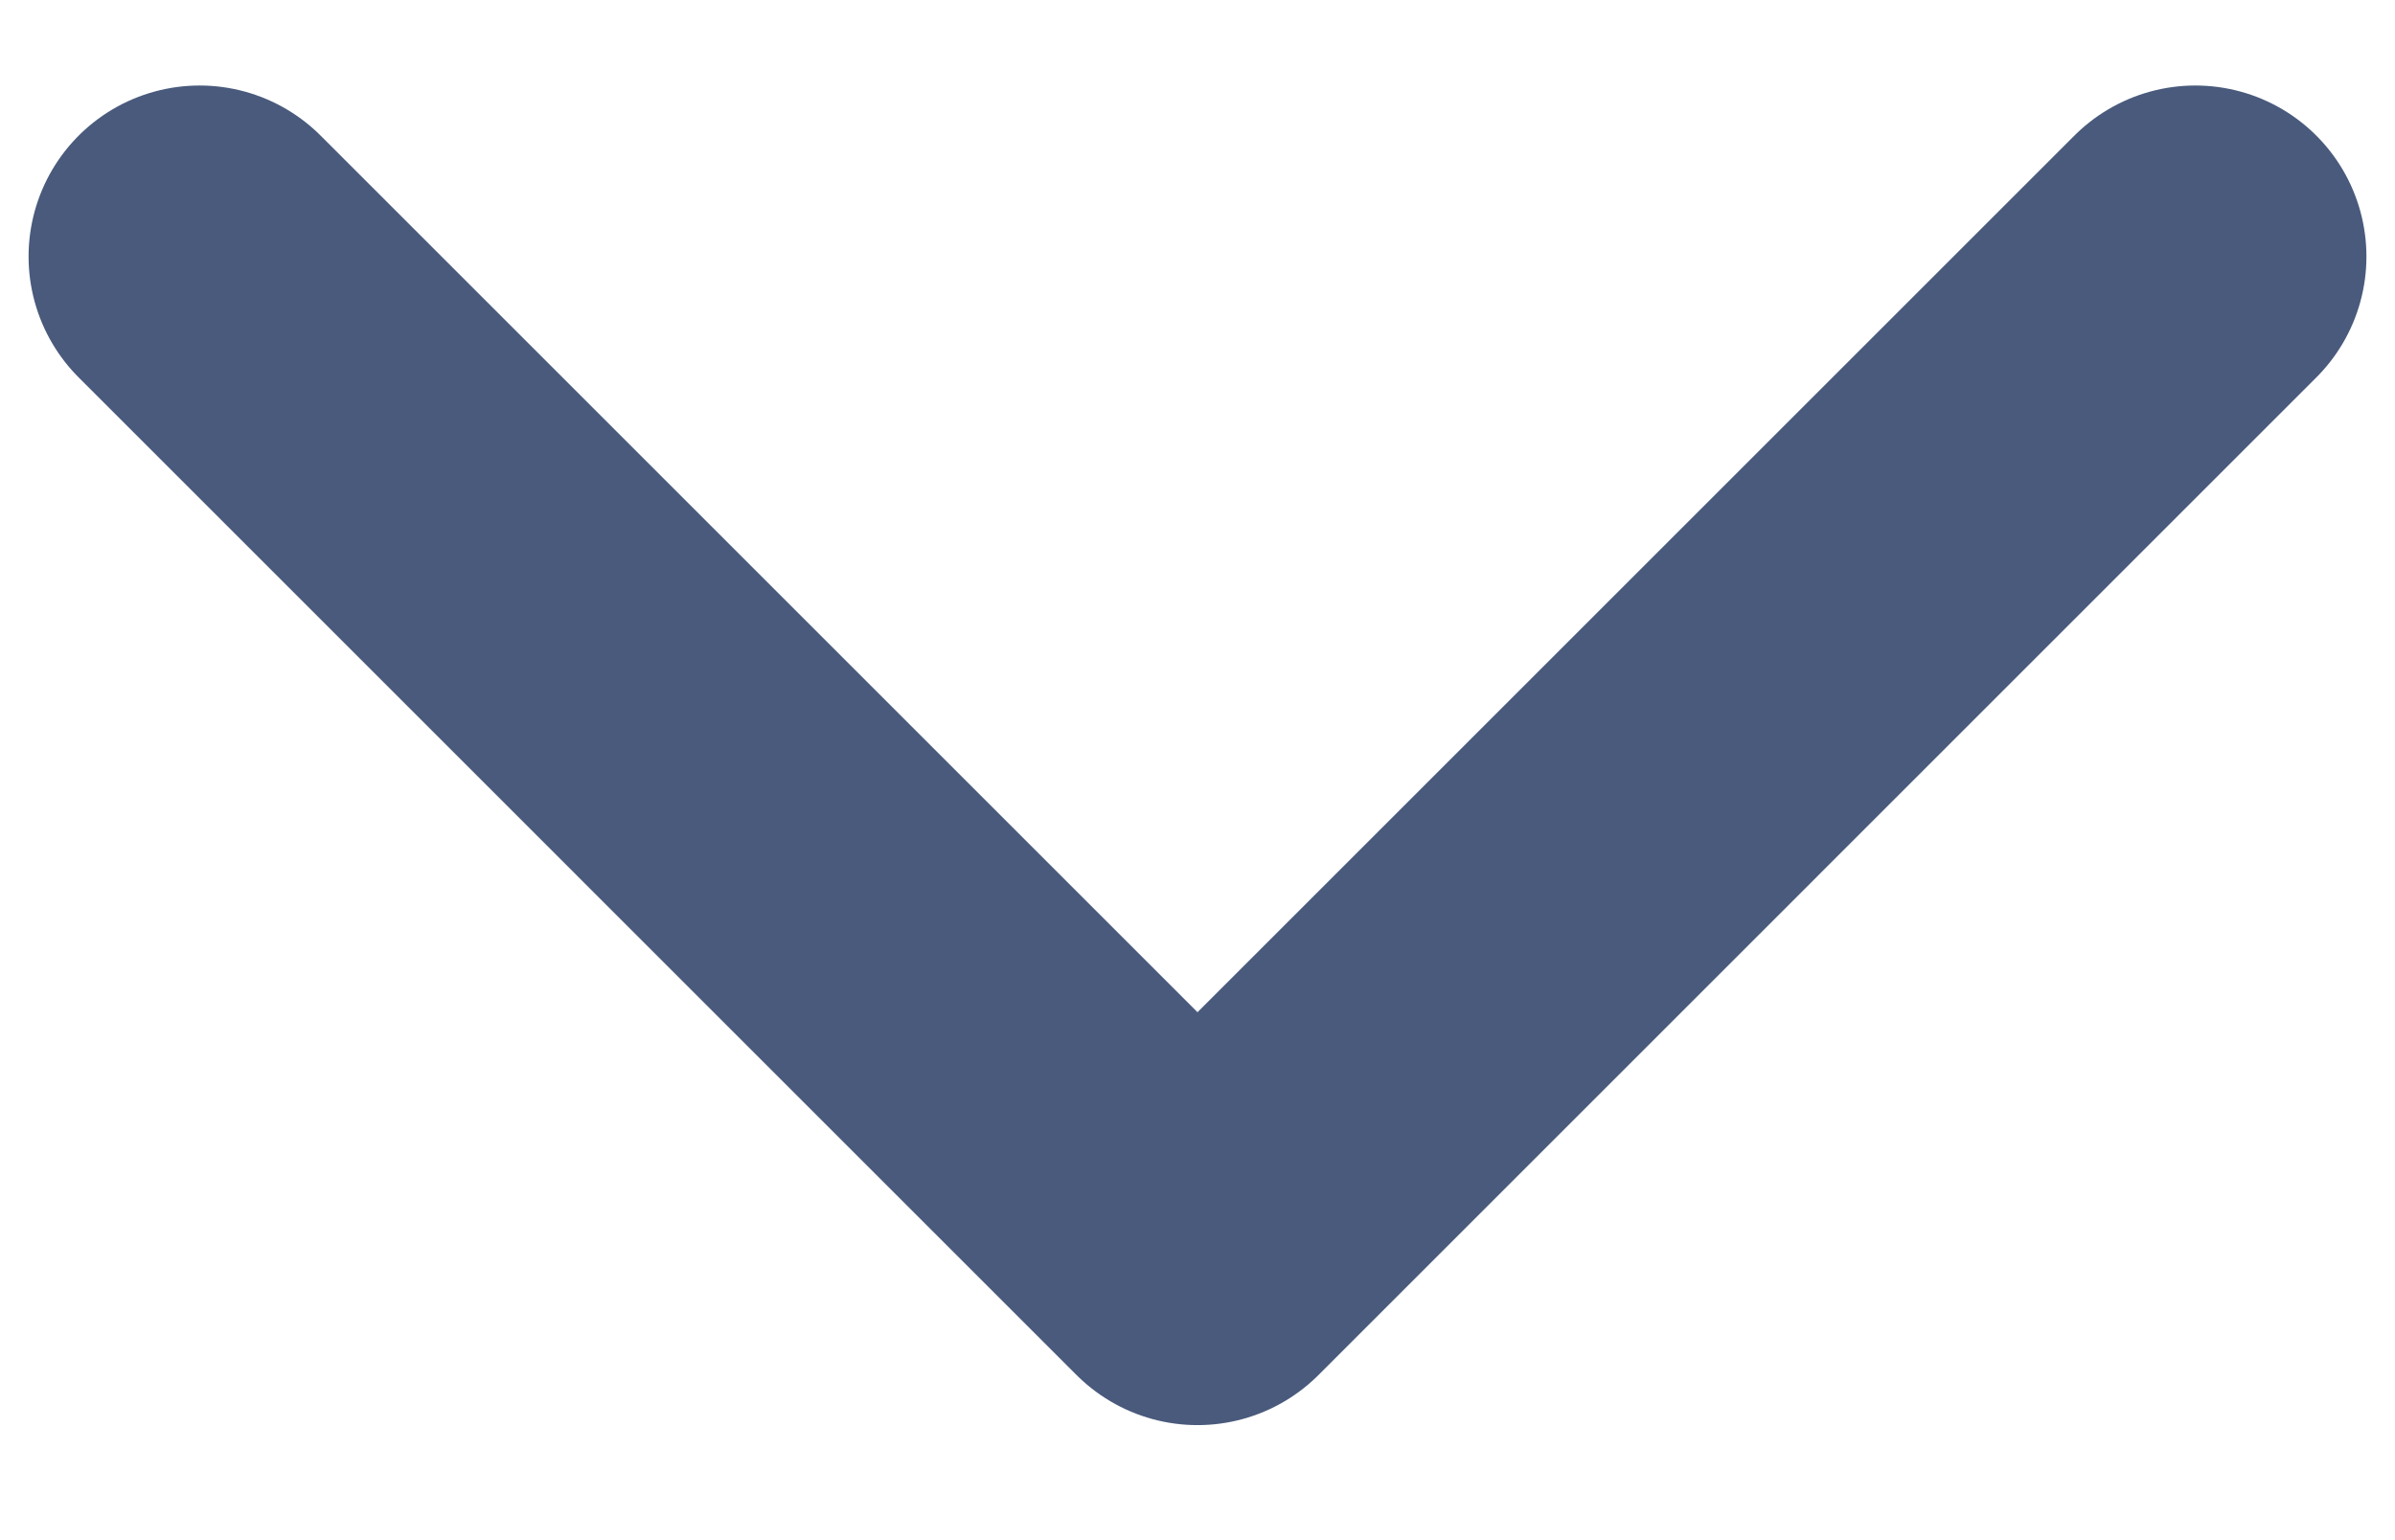
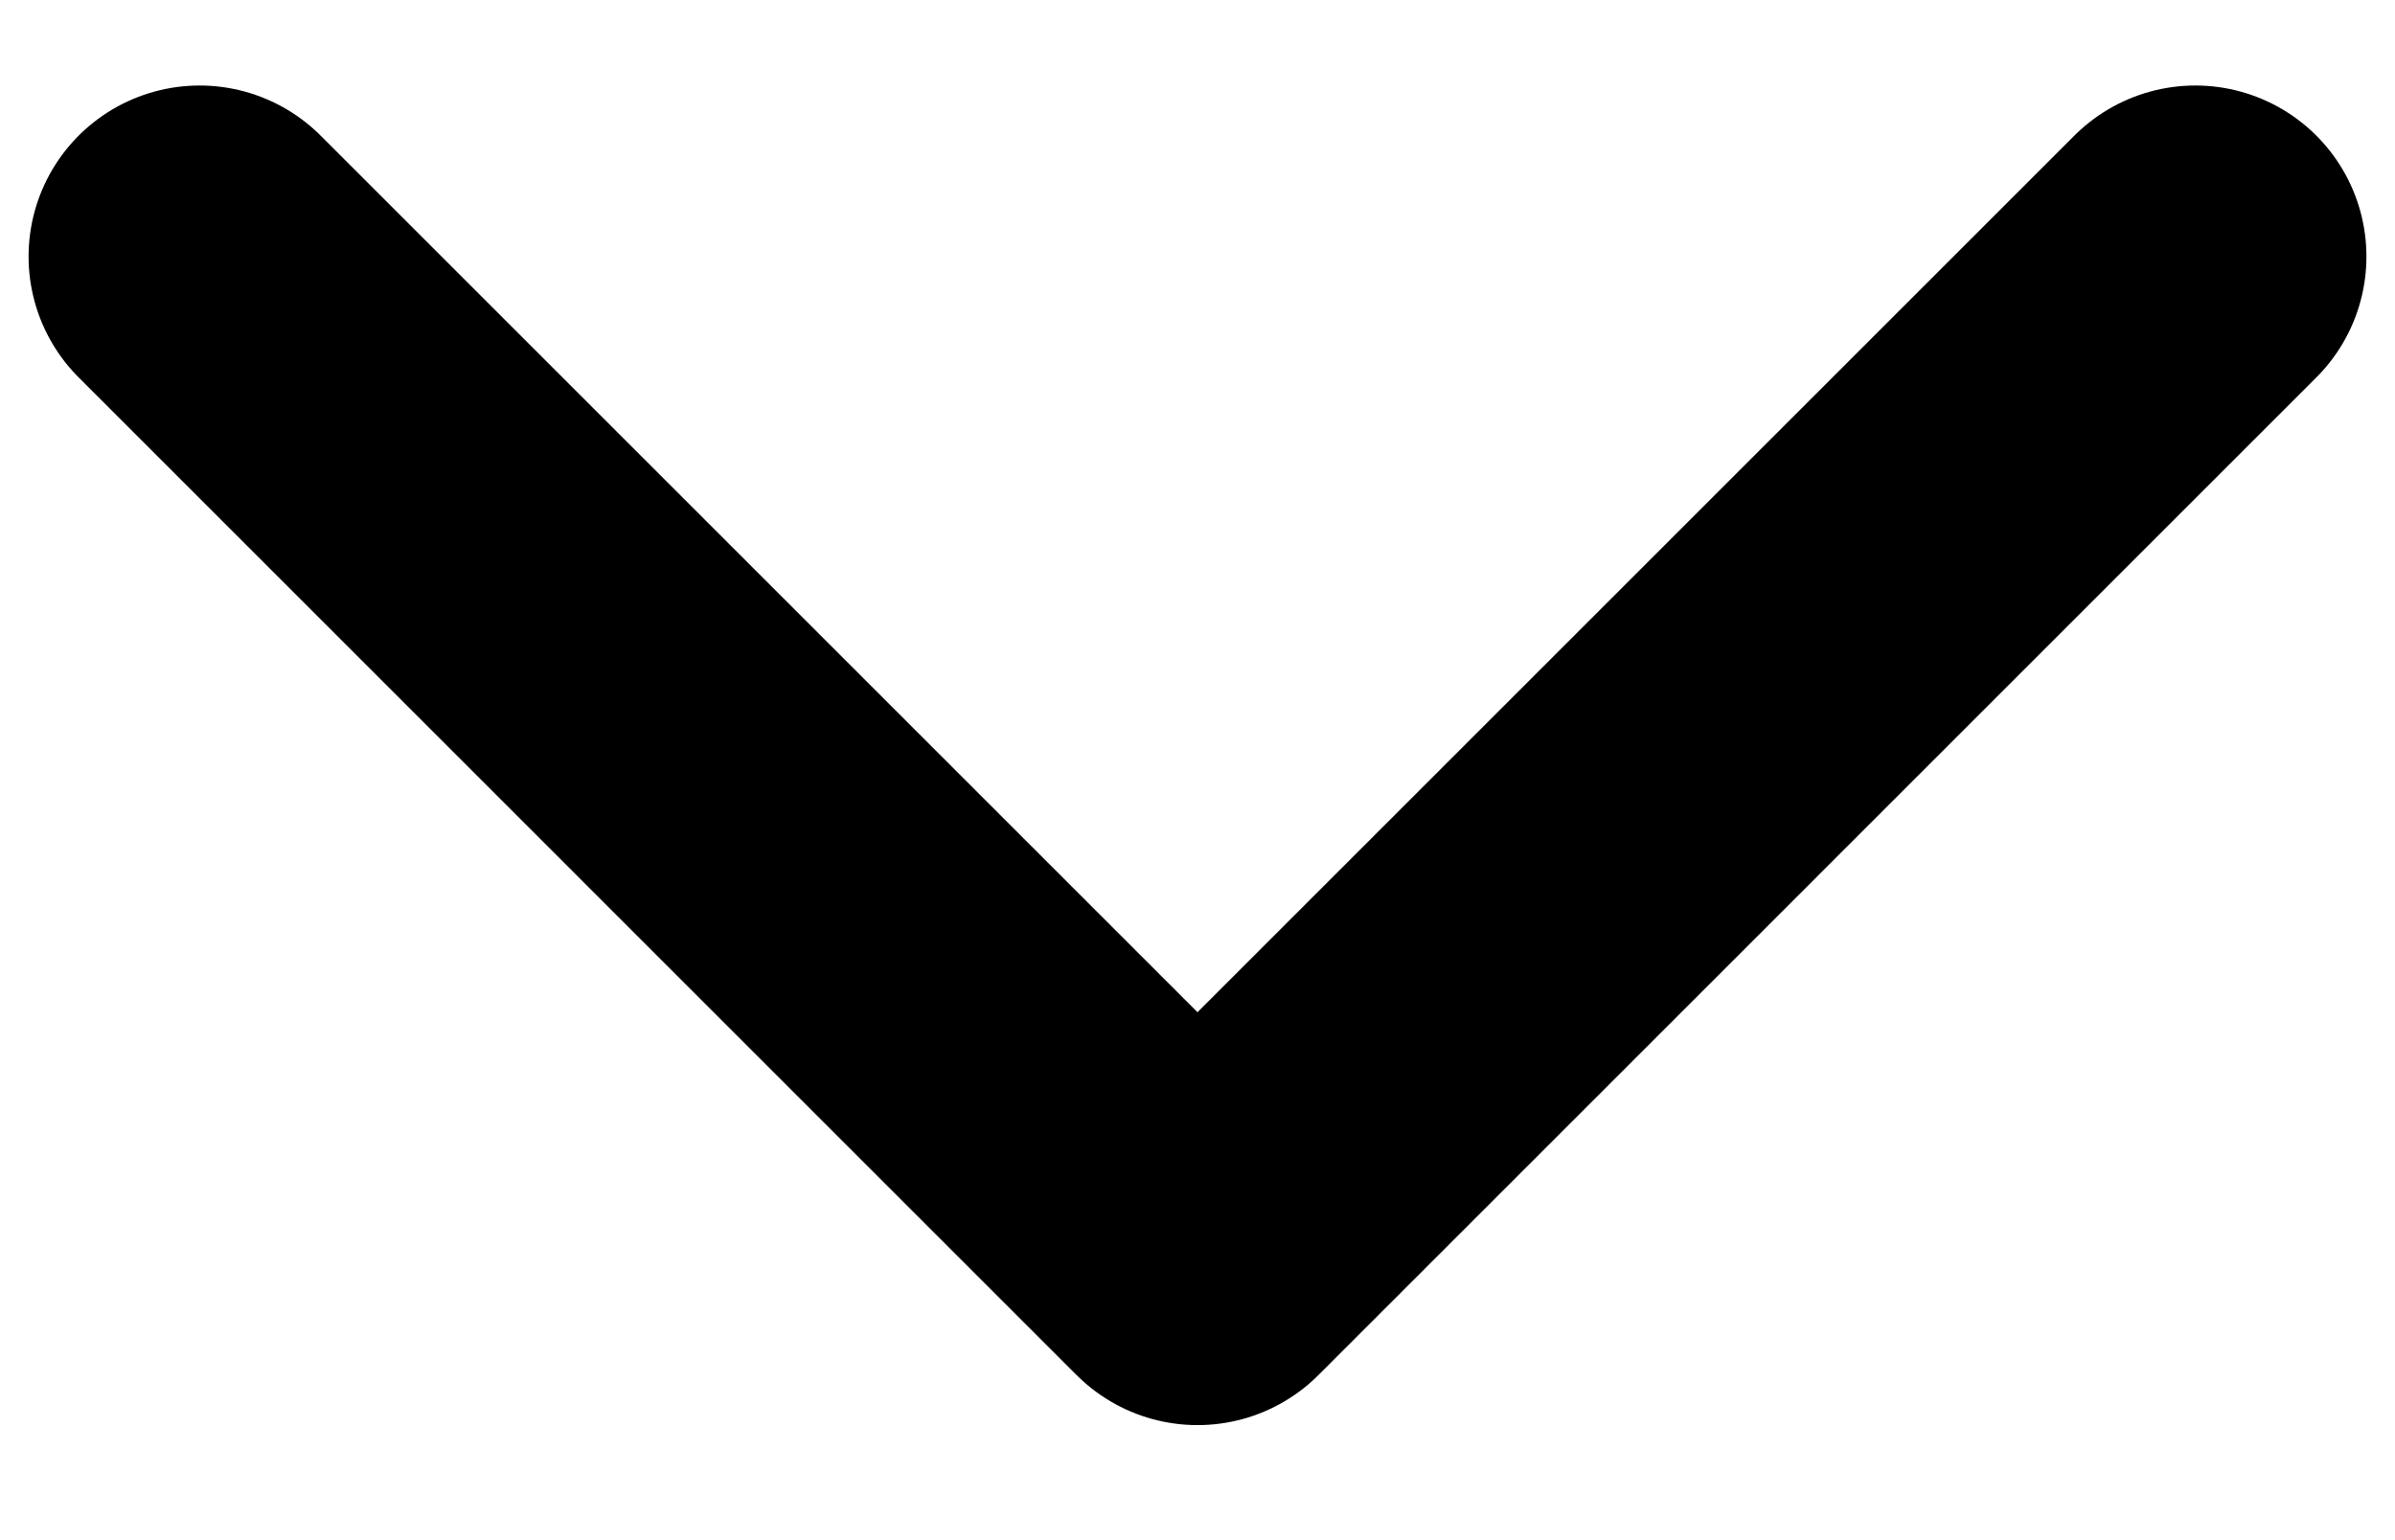
<svg xmlns="http://www.w3.org/2000/svg" width="14" height="9" viewBox="0 0 14 9" fill="none">
-   <path d="M12.833 1.5L7 7.333L1.167 1.5" stroke="#495A7C" stroke-width="2" stroke-linecap="round" stroke-linejoin="round" />
+   <path d="M12.833 1.5L7 7.333L1.167 1.5" stroke="currentColor" stroke-width="2" stroke-linecap="round" stroke-linejoin="round" />
</svg>
